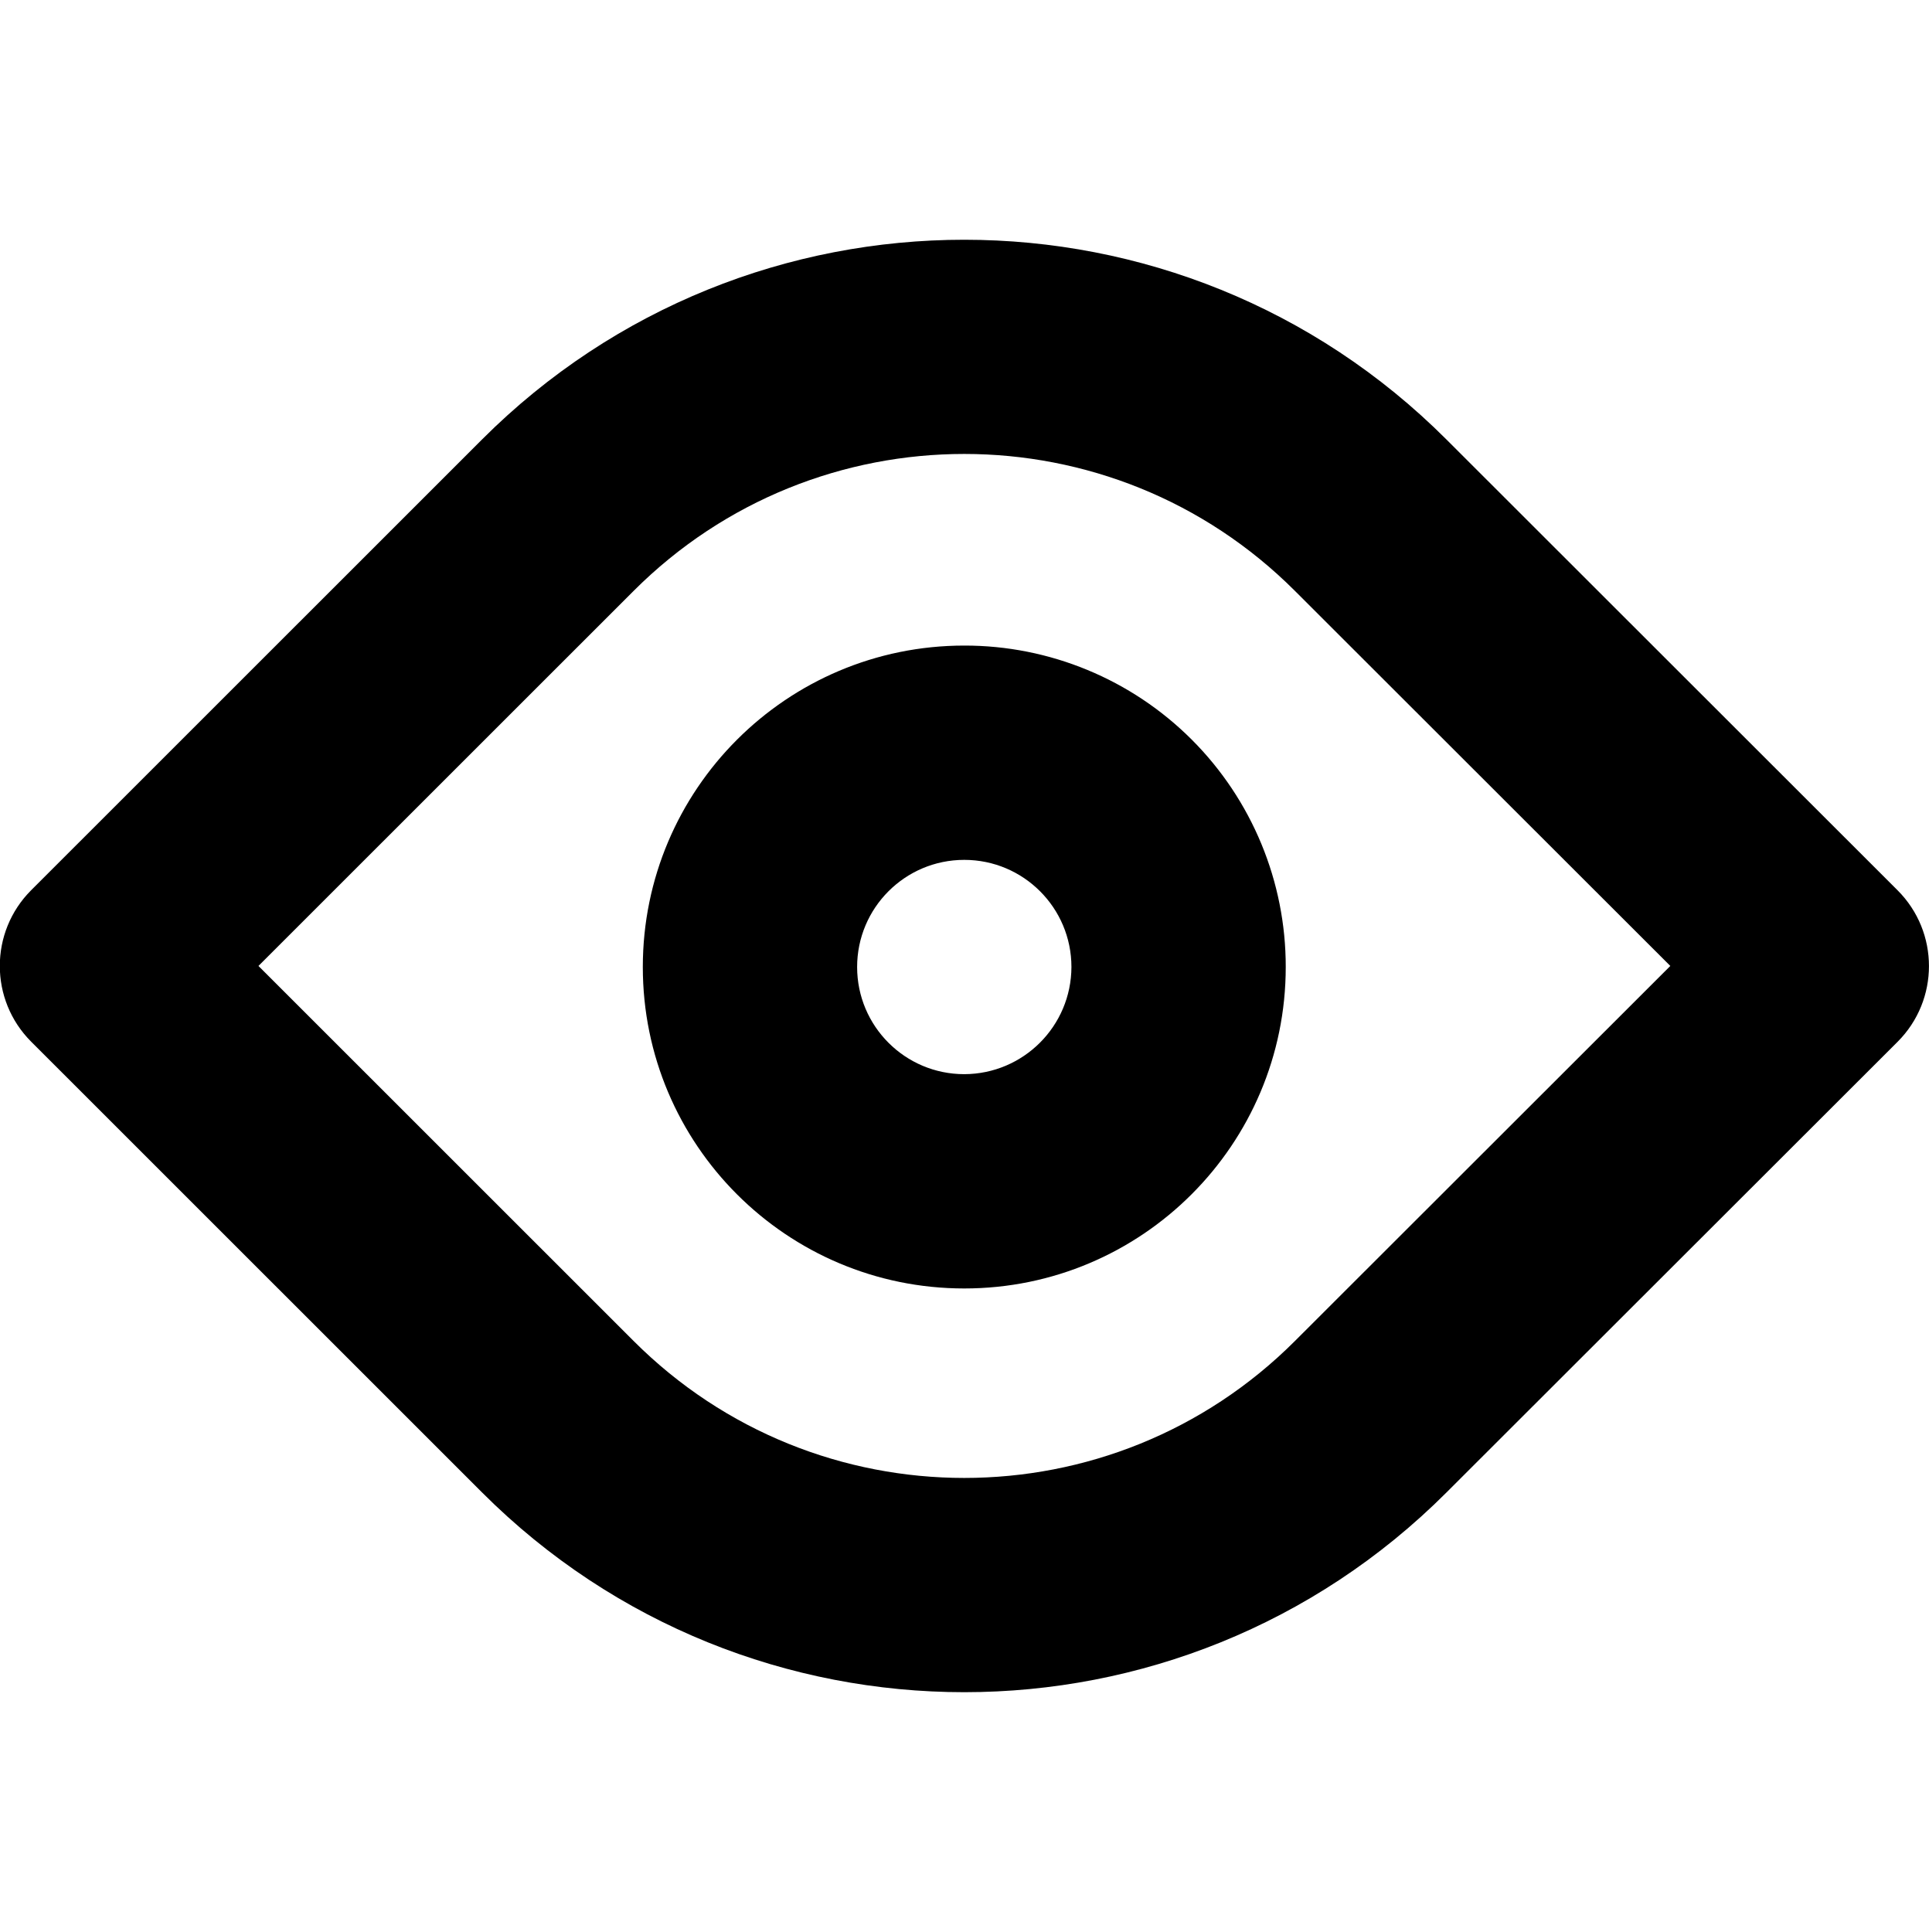
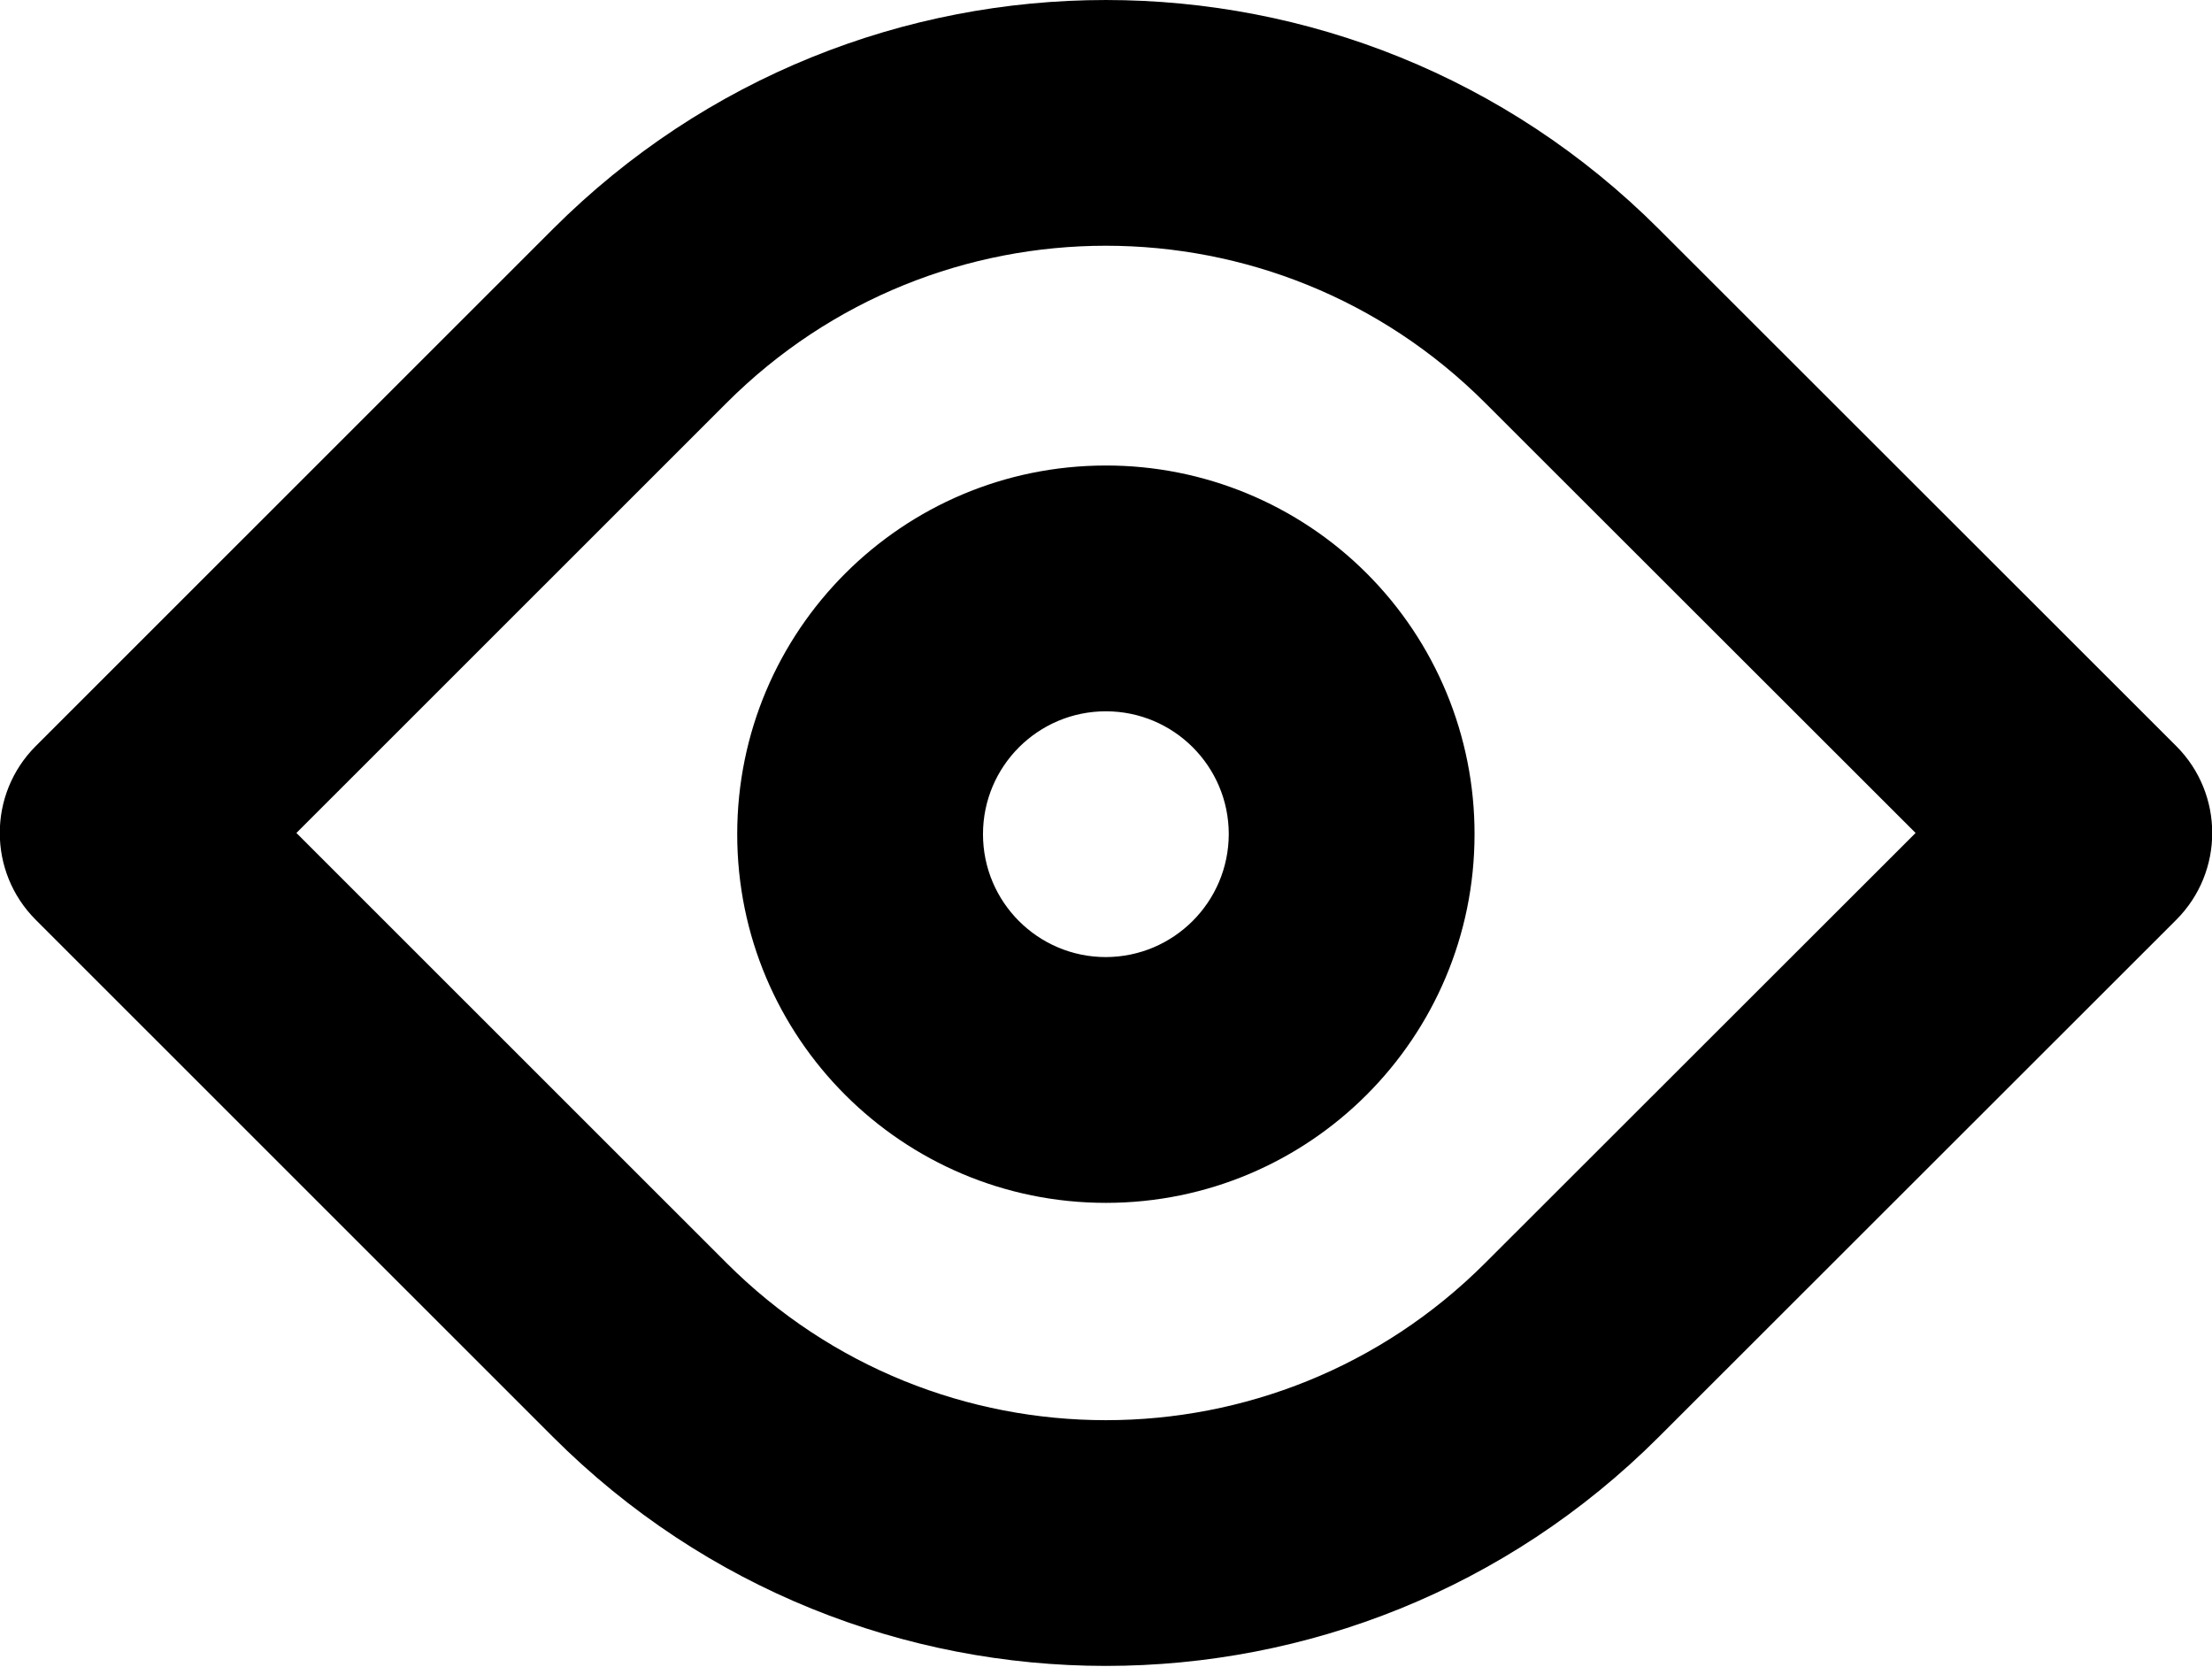
- <svg xmlns="http://www.w3.org/2000/svg" width="18" height="18.031" viewBox="0 0 18 18.031">
-   <path d="M4.499,4.101.291,8.308a1,1,0,0,0,0,1.414l4.208,4.207a6.364,6.364,0,0,0,9,0L17.709,9.723a1,1,0,0,0,0-1.414l-4.21-4.207A6.364,6.364,0,0,0,4.499,4.101Zm1.414,8.414-3.501-3.5,3.501-3.5a4.364,4.364,0,0,1,6.172,0l3.503,3.5-3.503,3.5A4.364,4.364,0,0,1,5.913,12.515Zm3.086-6.49a3,3,0,1,0,3,3A2.996,2.996,0,0,0,8.999,6.025Zm0,4a1,1,0,1,1,1-1A1.003,1.003,0,0,1,8.999,10.025Z" />
+ <svg xmlns="http://www.w3.org/2000/svg" width="18" height="13.559" viewBox="0 0 18 13.559">
+   <path d="M4.499,1.864.291,6.071a1,1,0,0,0,0,1.414l4.208,4.207a6.364,6.364,0,0,0,9,0L17.709,7.485a1,1,0,0,0,0-1.414L13.499,1.864A6.364,6.364,0,0,0,4.499,1.864Zm1.414,8.414-3.501-3.5,3.501-3.5a4.364,4.364,0,0,1,6.172,0l3.503,3.5-3.503,3.5A4.364,4.364,0,0,1,5.913,10.278Zm3.086-6.49a3,3,0,1,0,3,3A2.996,2.996,0,0,0,8.999,3.788Zm0,4a1,1,0,1,1,1-1A1.003,1.003,0,0,1,8.999,7.788Z" />
</svg>
